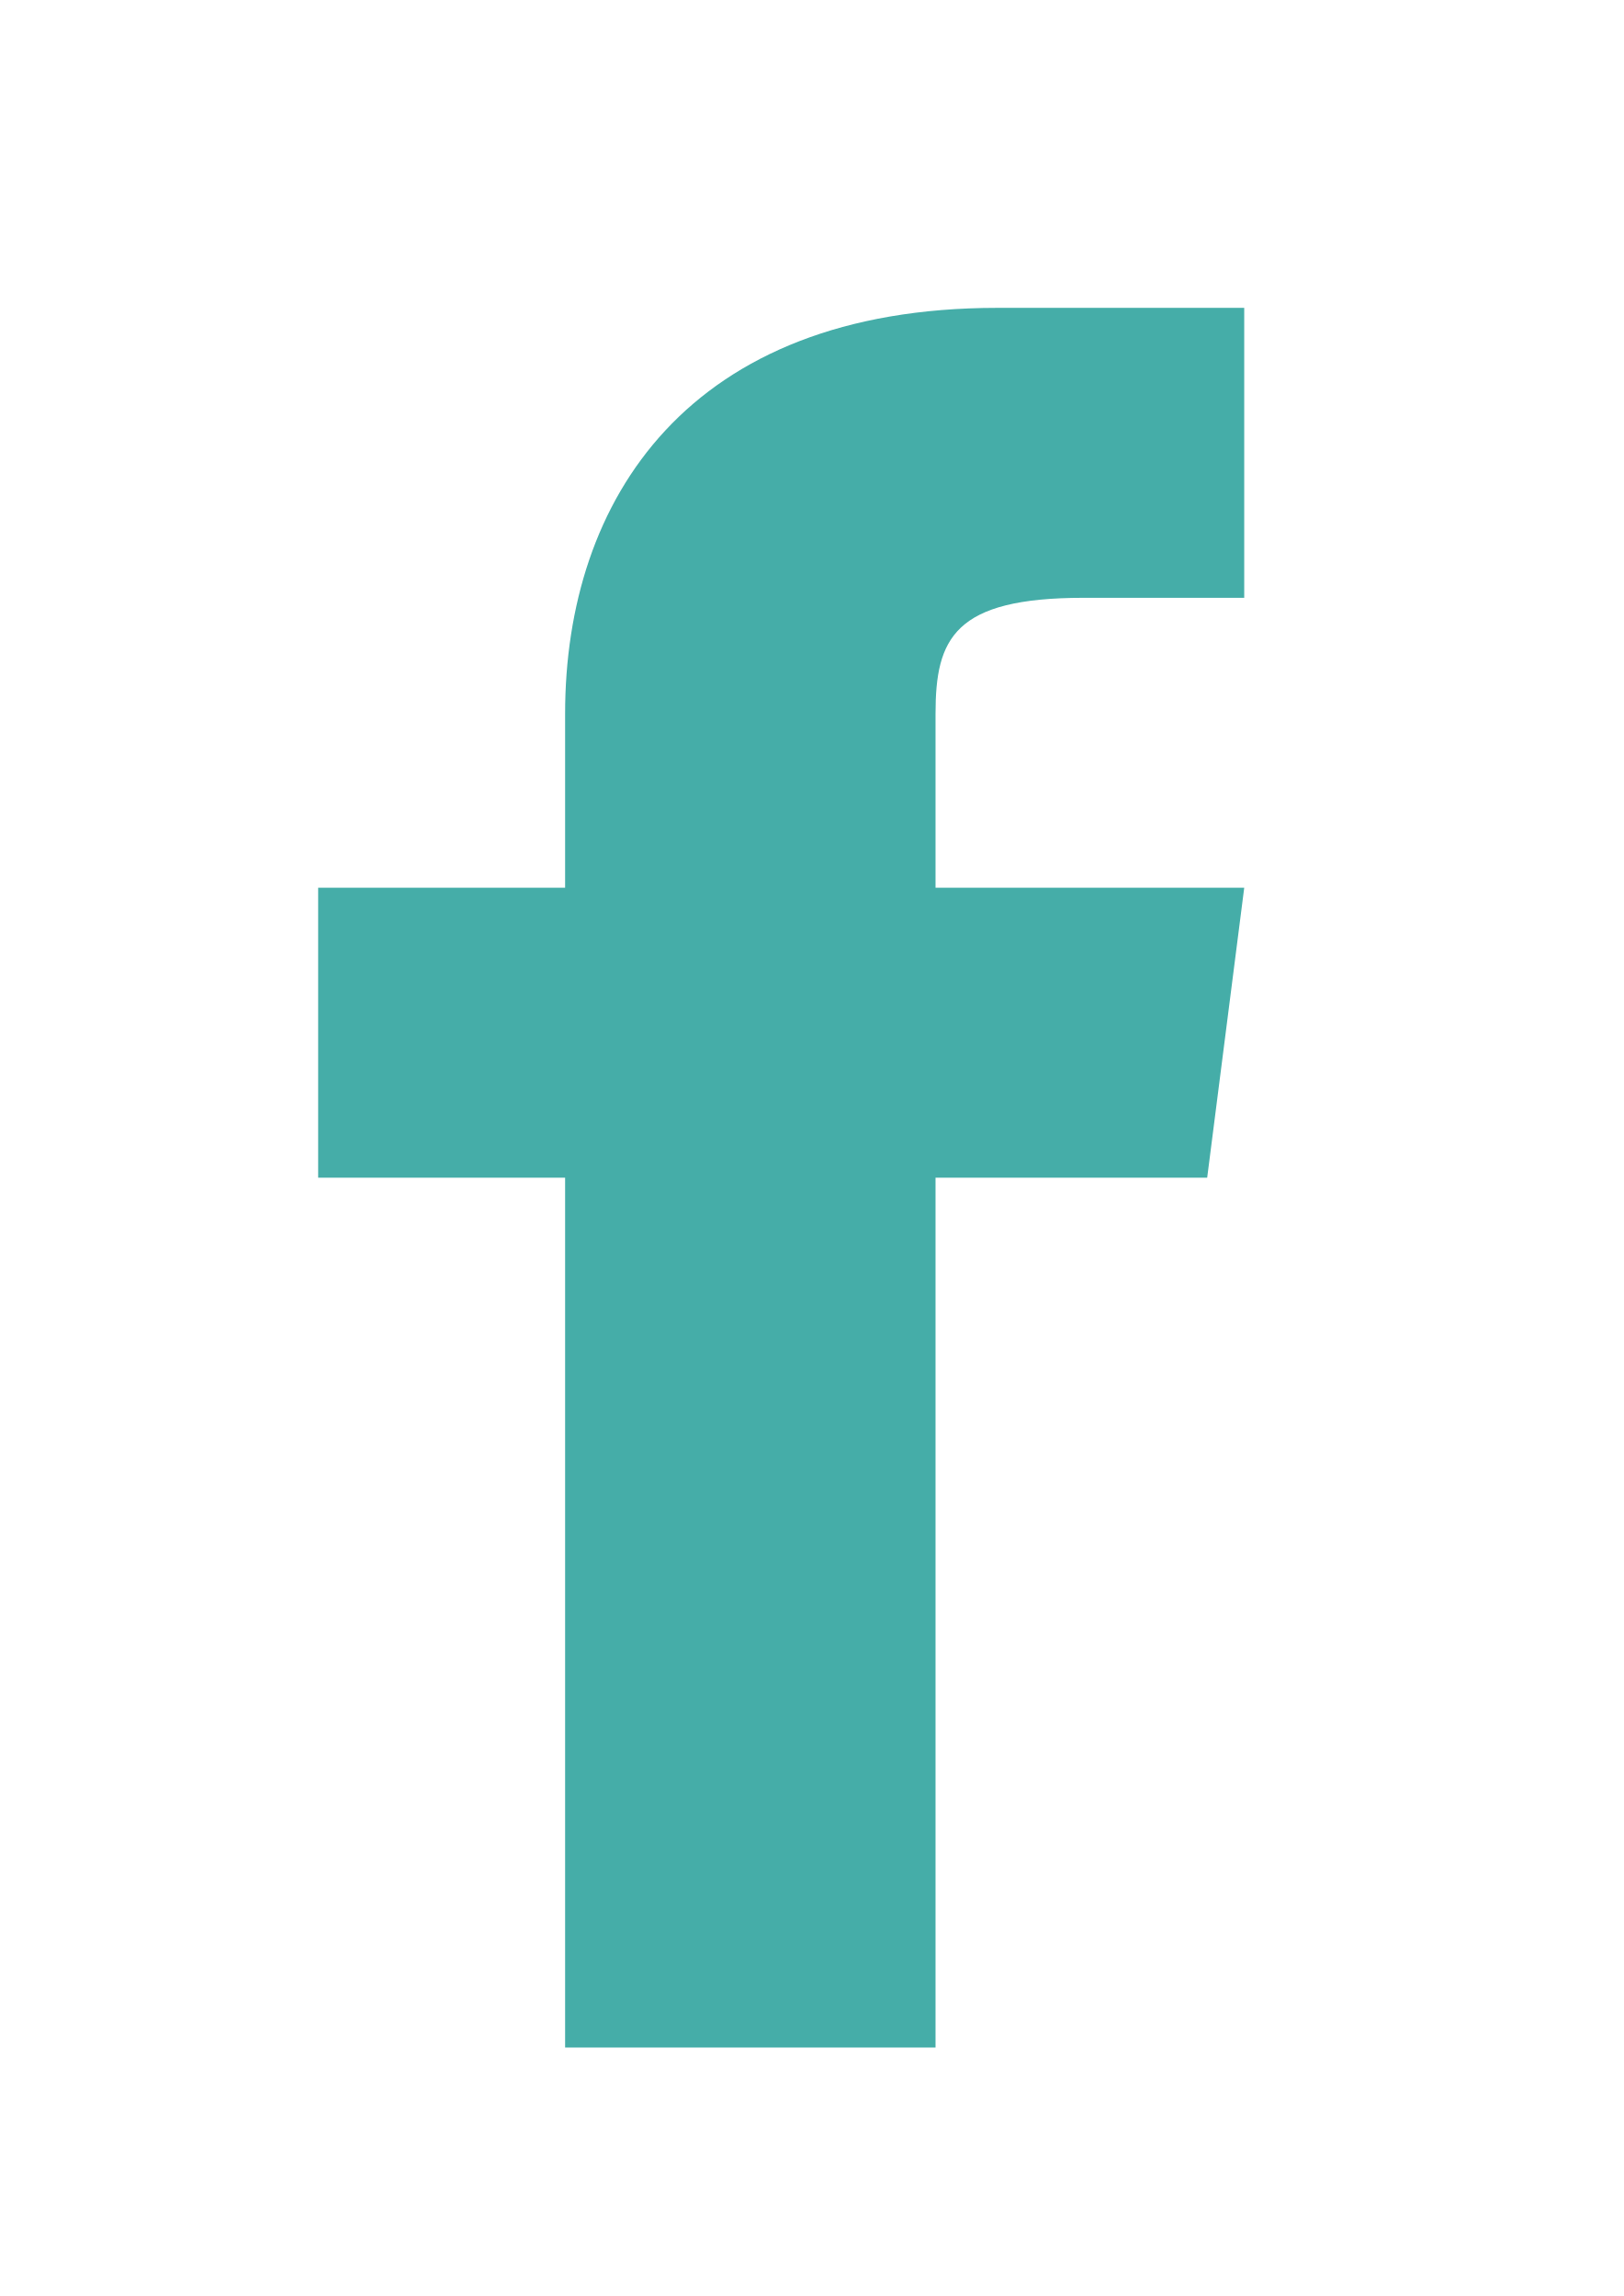
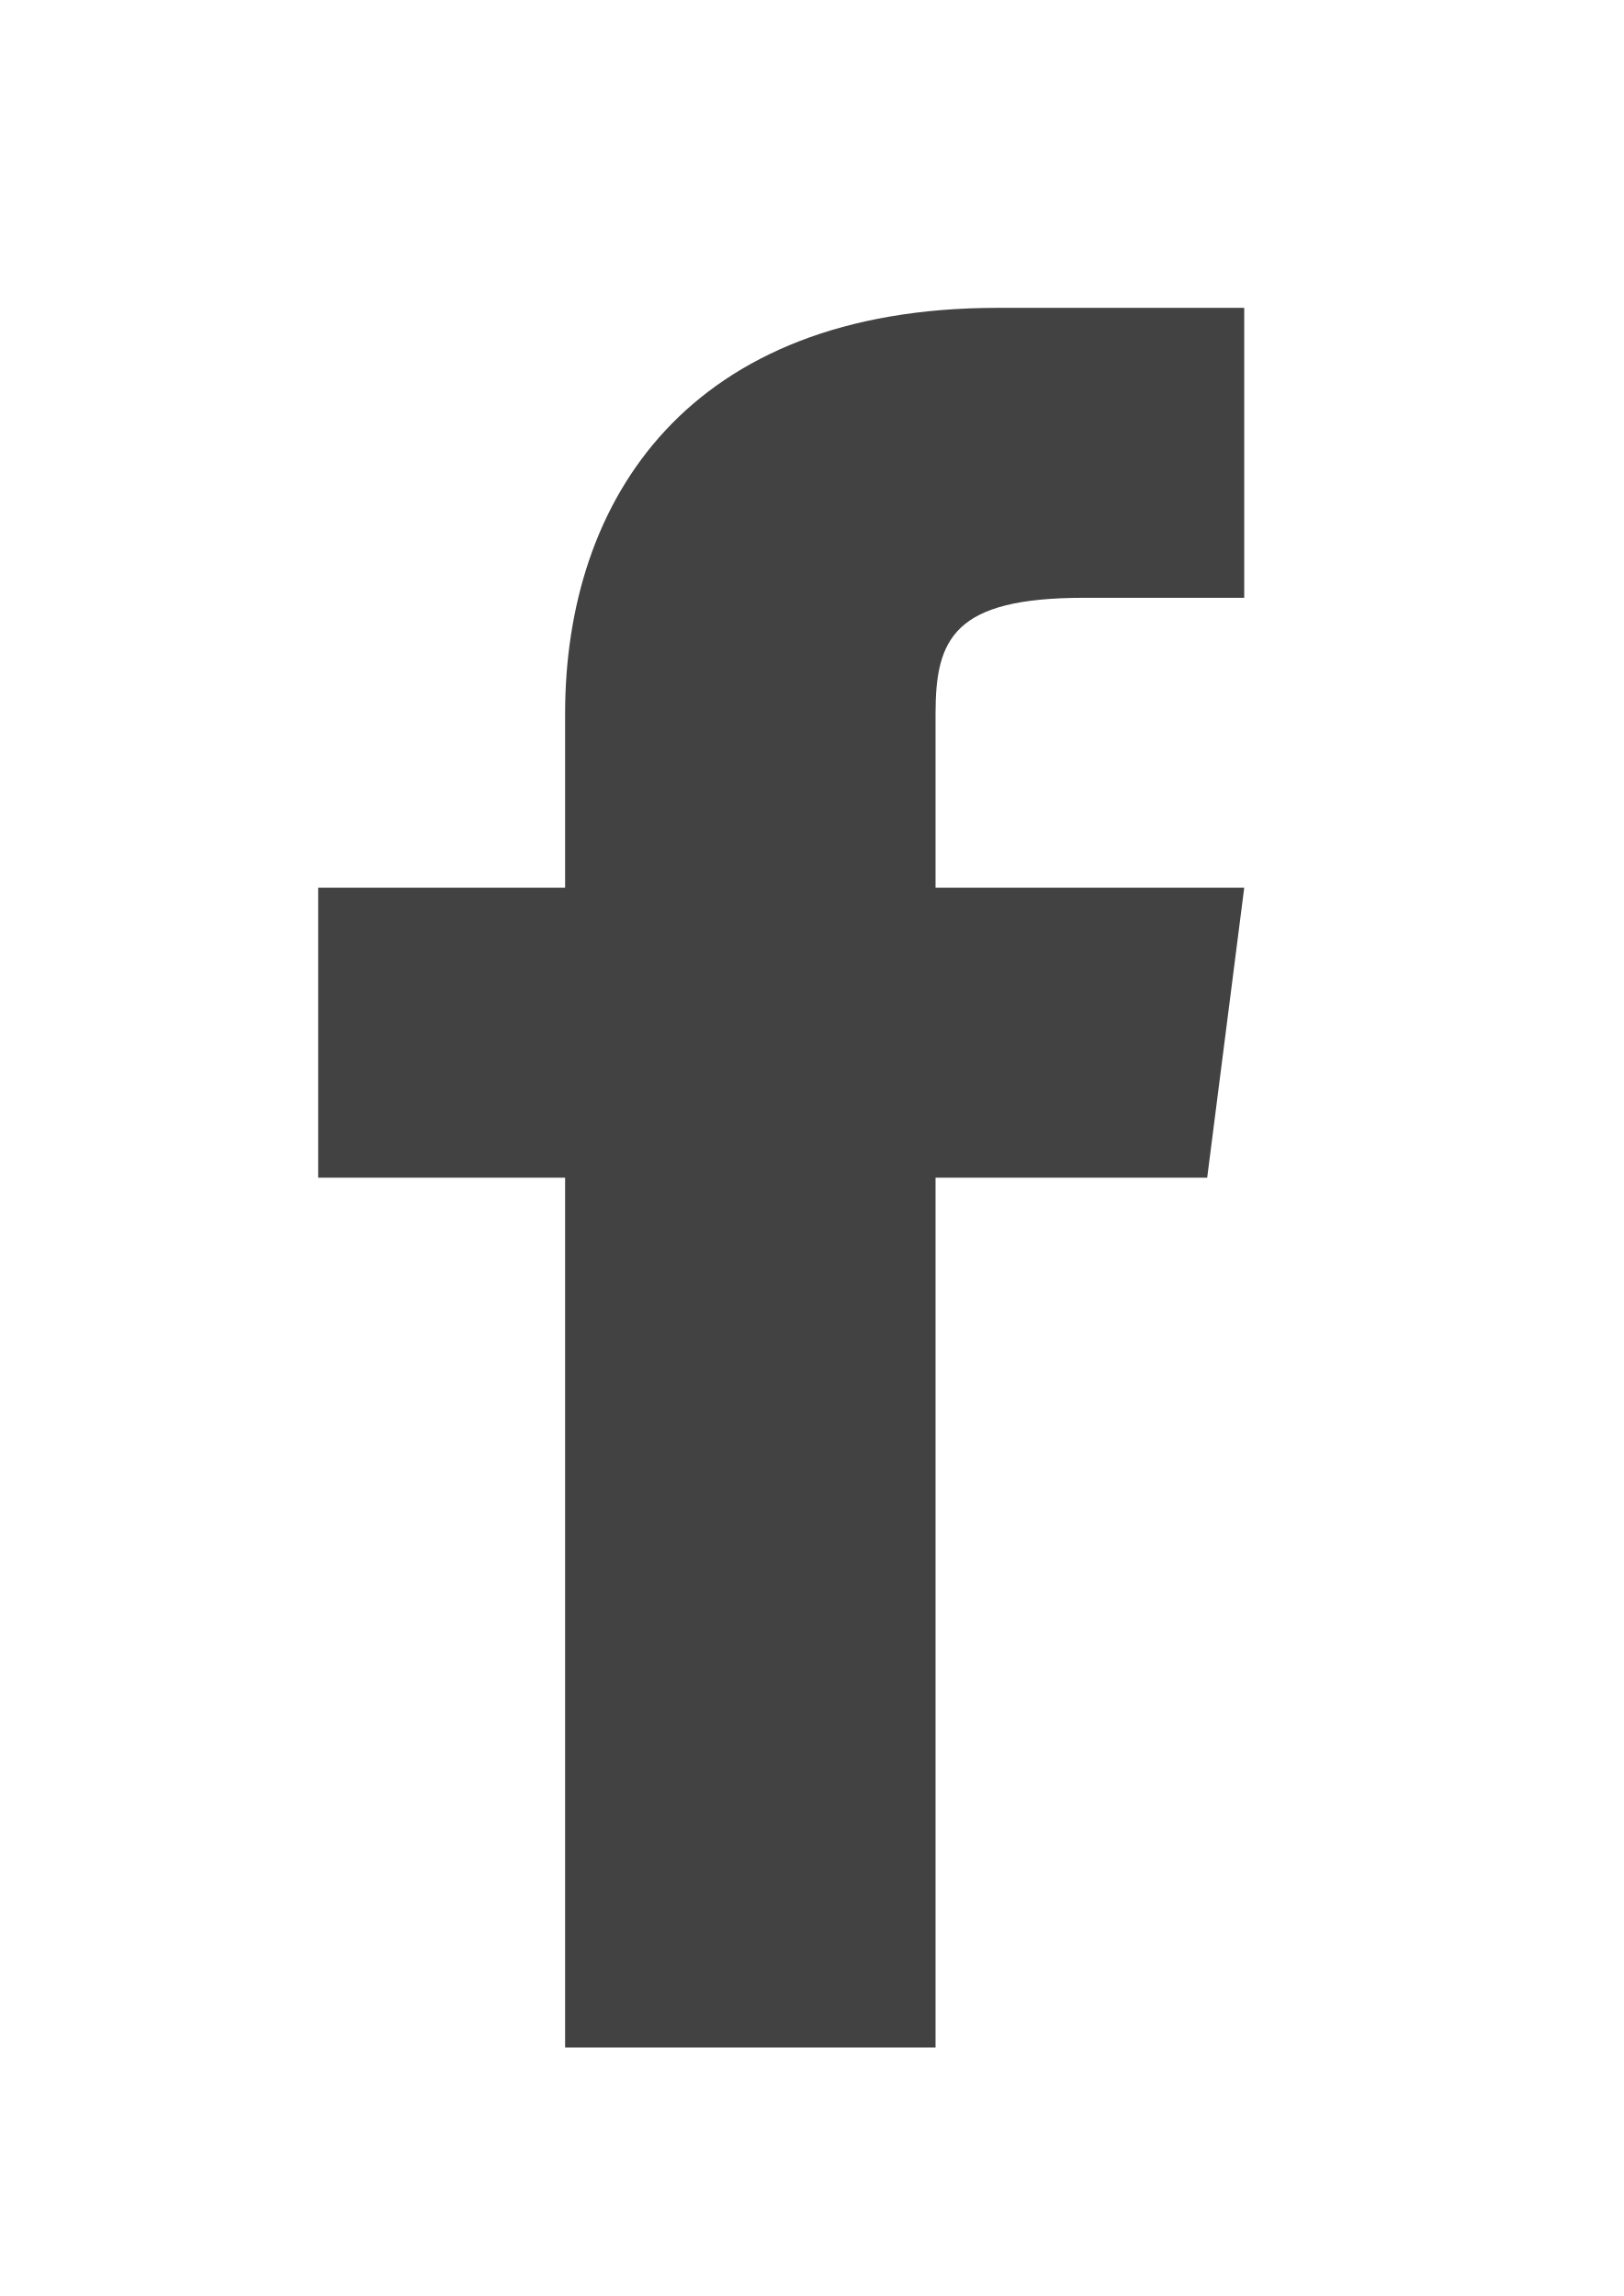
<svg xmlns="http://www.w3.org/2000/svg" width="210mm" height="297mm" viewBox="0 0 744.094 1052.362" id="svg4786" version="1.1">
  <defs id="defs4788" />
  <g id="layer1">
-     <path style="fill:#45ada8;fill-opacity:1" id="Icon_Facebook" d="m 428.726,406.897 0,-79.737 c 0,-34.553 8.488,-53.158 67.902,-53.158 l 73.561,0 0,-132.896 -113.17,0 c -141.463,0 -198.048,87.711 -198.048,186.054 l 0,79.737 -113.17,0 0,132.896 113.17,0 0,398.687 169.755,0 0,-398.687 124.487,0 16.976,-132.896 -141.463,0 z" />
+     <path style="fill:#424242;fill-opacity:1" id="Icon_Facebook" d="m 428.726,406.897 0,-79.737 c 0,-34.553 8.488,-53.158 67.902,-53.158 l 73.561,0 0,-132.896 -113.17,0 c -141.463,0 -198.048,87.711 -198.048,186.054 l 0,79.737 -113.17,0 0,132.896 113.17,0 0,398.687 169.755,0 0,-398.687 124.487,0 16.976,-132.896 -141.463,0 z" />
  </g>
</svg>
